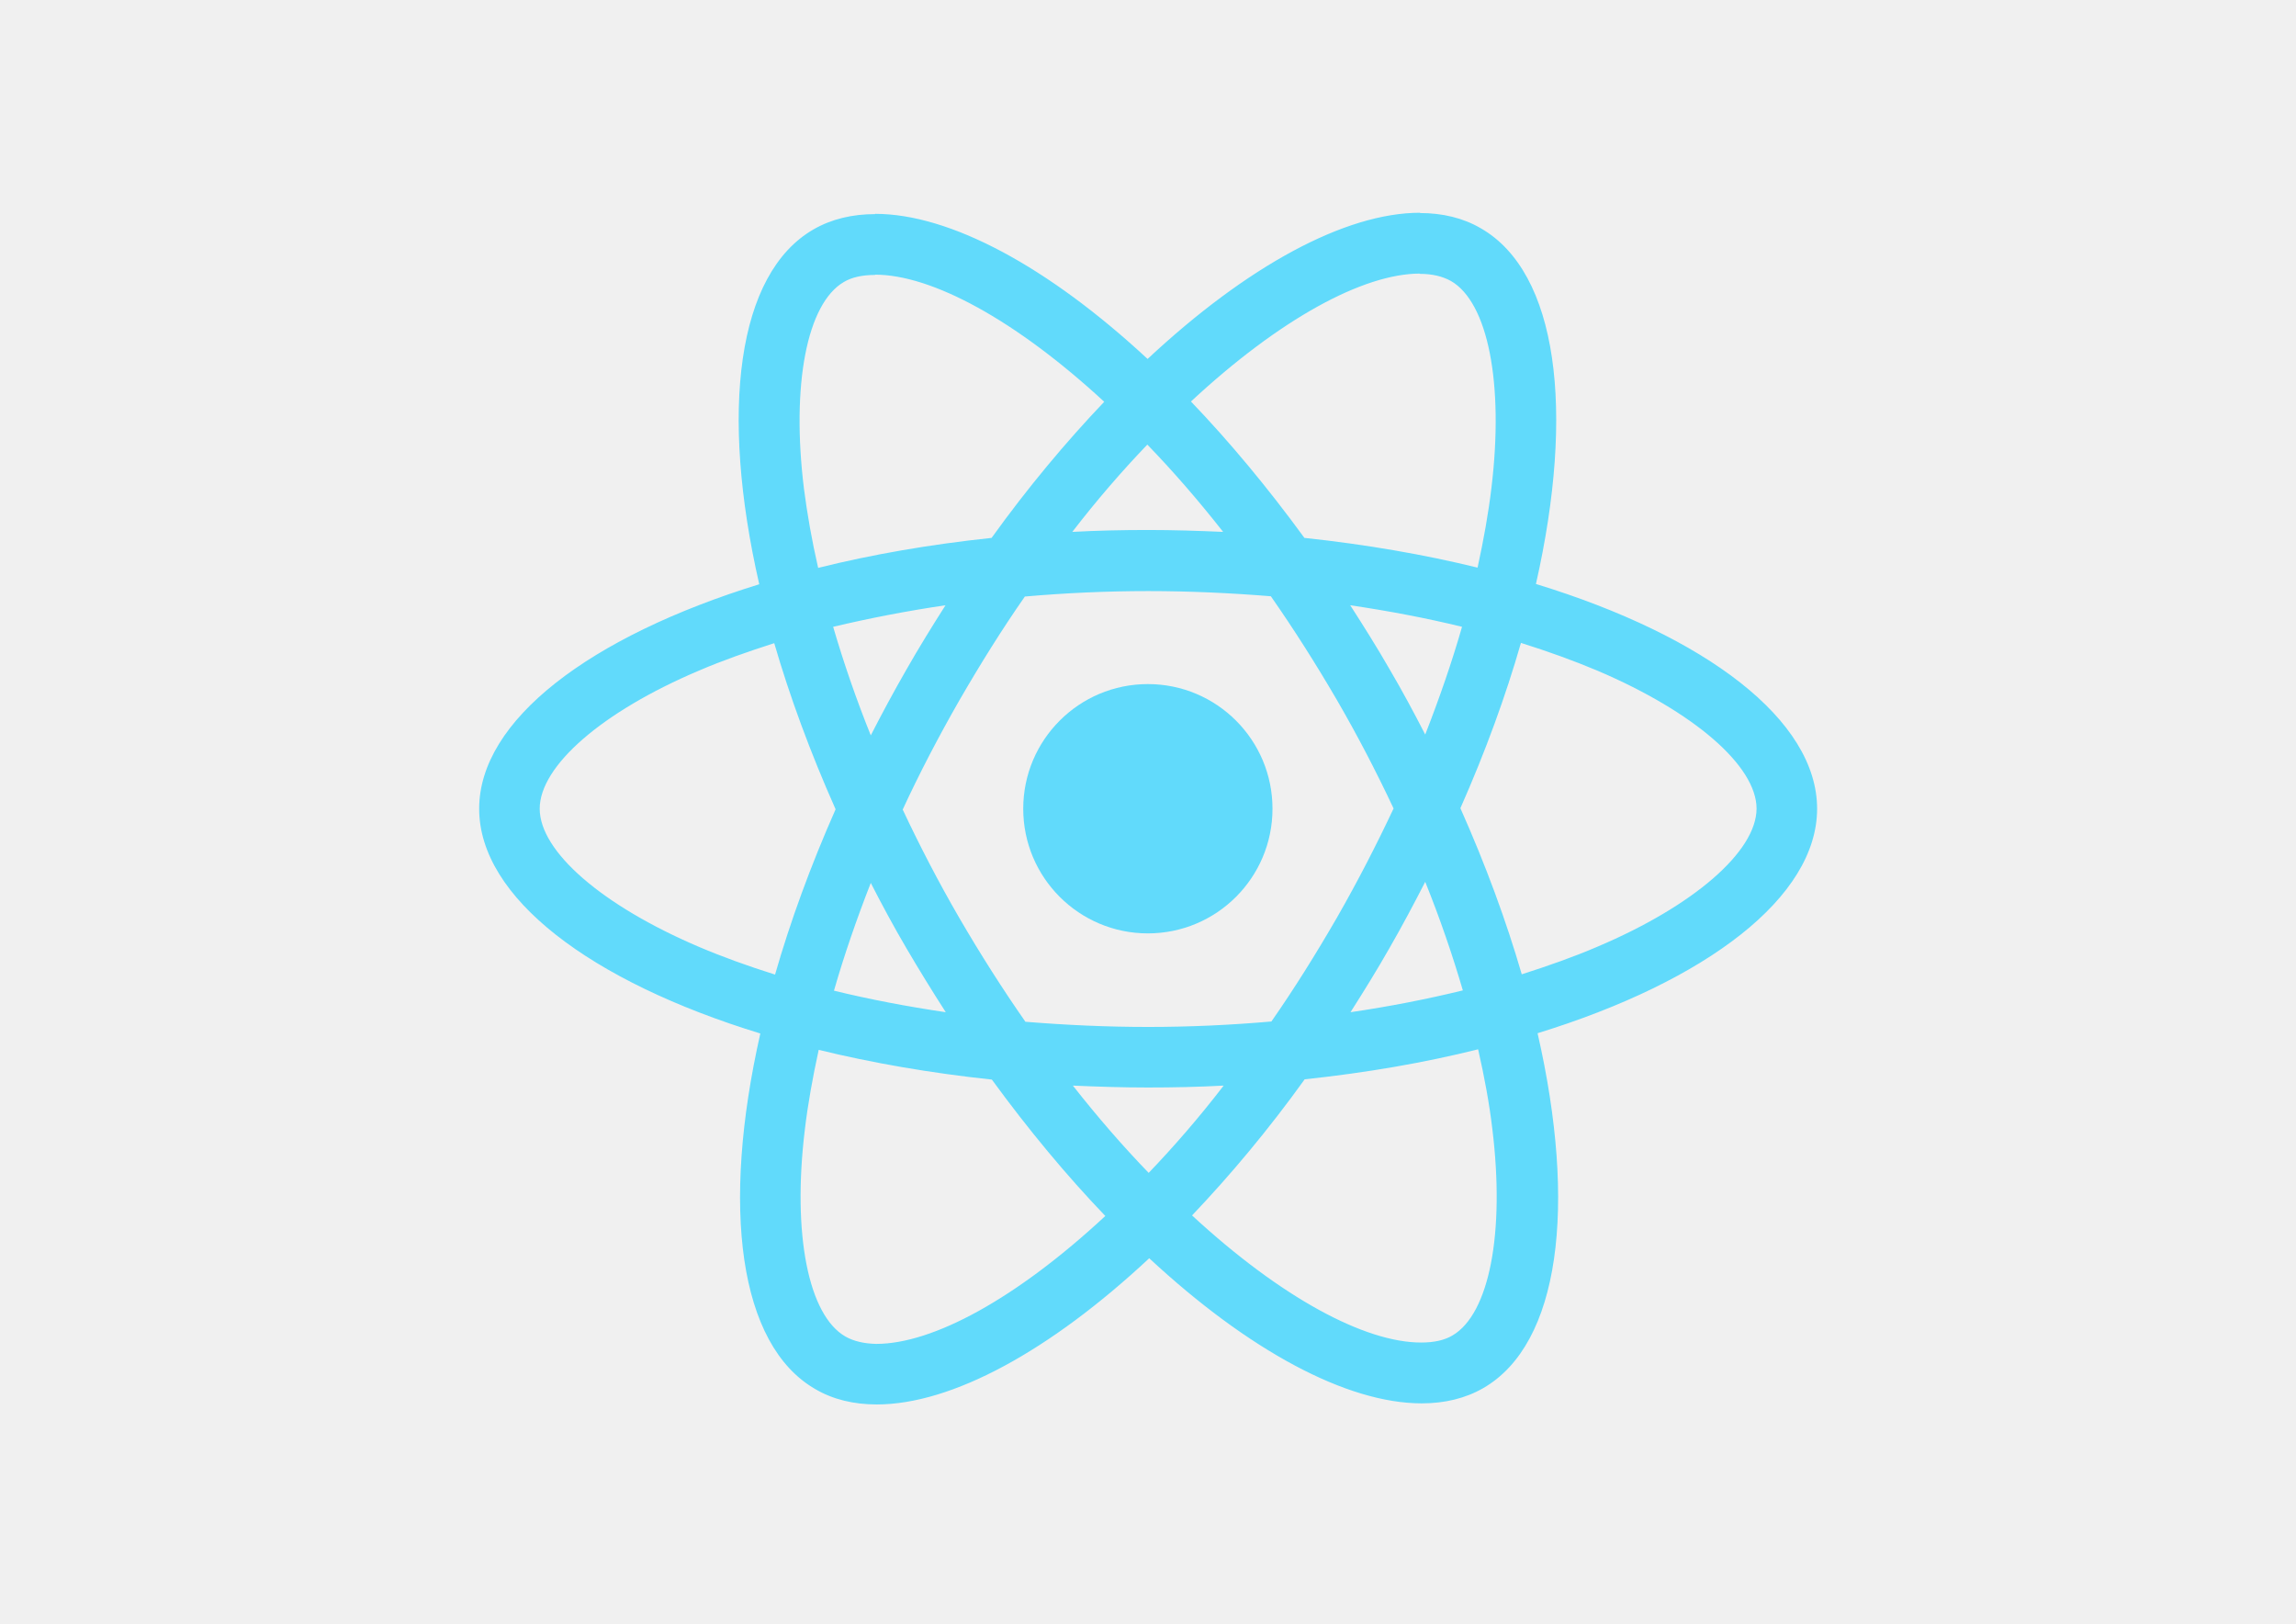
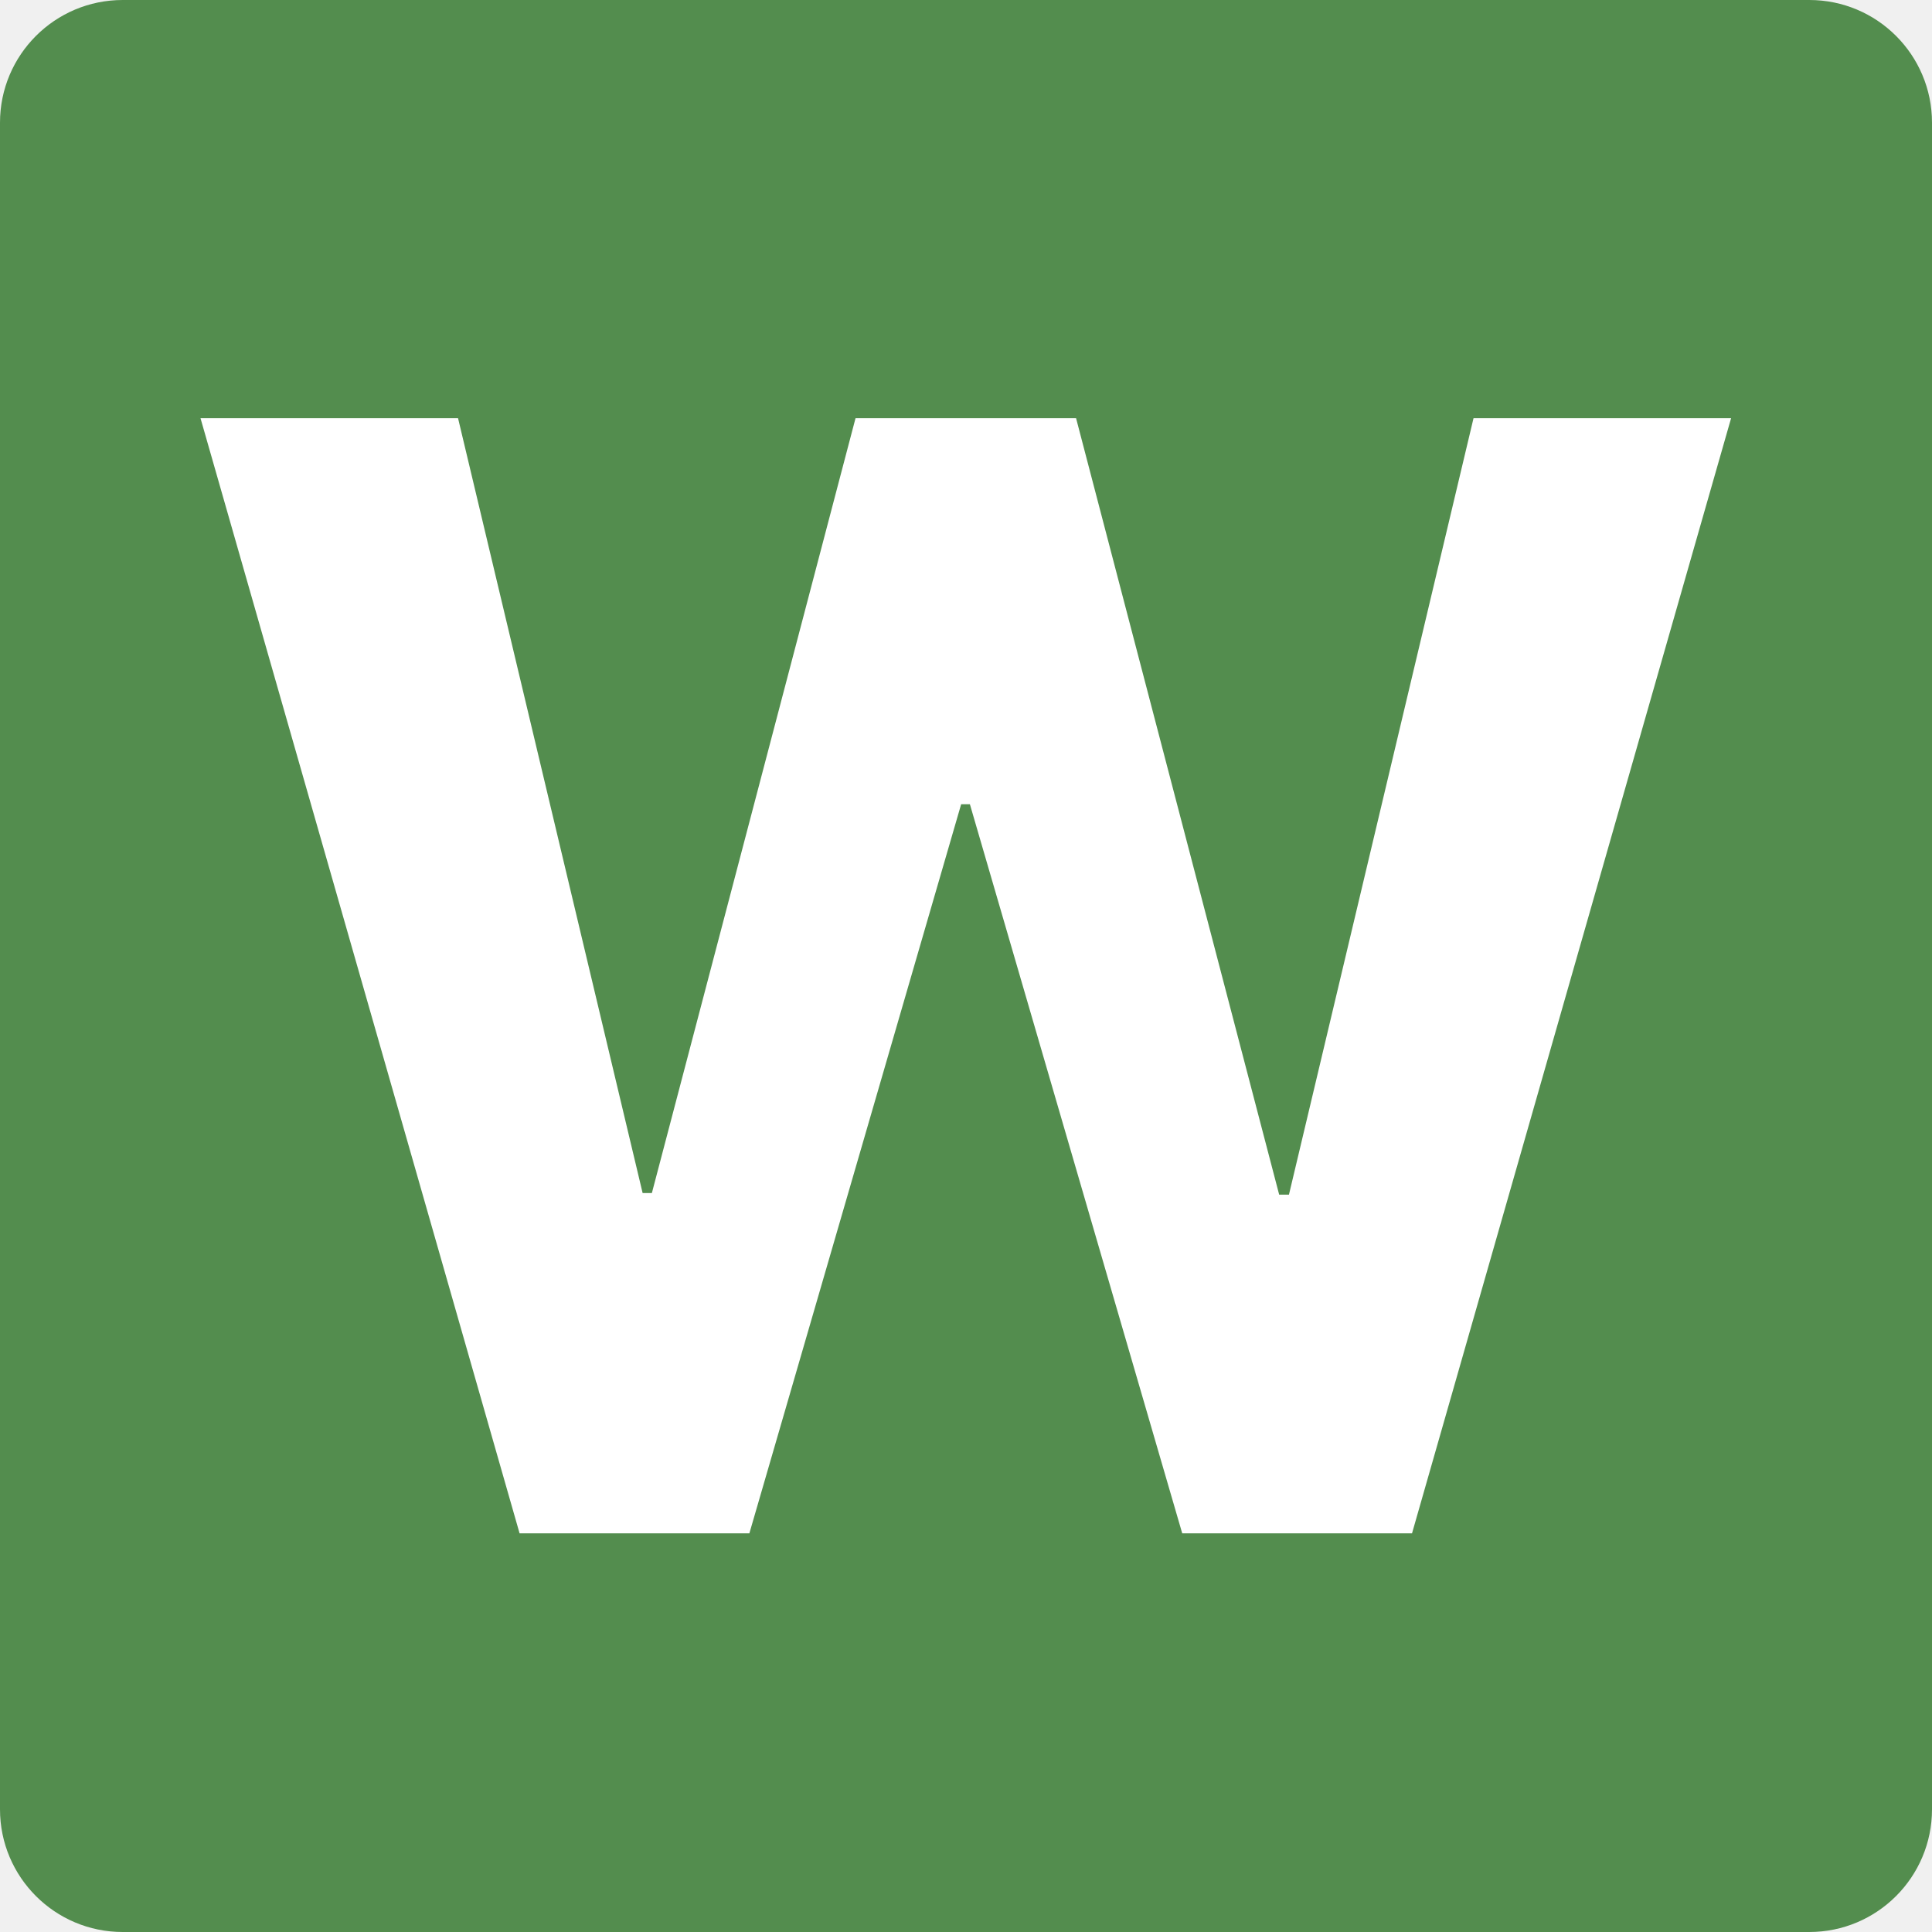
- <svg xmlns="http://www.w3.org/2000/svg" viewBox="0 0 841.9 595.3">
-   <g fill="#61DAFB">
-     <path d="M666.3 296.5c0-32.5-40.7-63.3-103.1-82.4 14.4-63.6 8-114.2-20.2-130.4-6.5-3.8-14.1-5.6-22.4-5.6v22.3c4.6 0 8.3.9 11.4 2.6 13.6 7.8 19.5 37.5 14.9 75.7-1.1 9.4-2.9 19.3-5.1 29.4-19.6-4.8-41-8.5-63.5-10.9-13.5-18.5-27.5-35.3-41.6-50 32.6-30.3 63.2-46.9 84-46.9V78c-27.5 0-63.5 19.6-99.9 53.6-36.4-33.8-72.4-53.2-99.9-53.2v22.3c20.7 0 51.4 16.5 84 46.6-14 14.7-28 31.4-41.3 49.9-22.6 2.4-44 6.1-63.6 11-2.3-10-4-19.7-5.2-29-4.7-38.2 1.1-67.9 14.6-75.8 3-1.8 6.9-2.6 11.5-2.6V78.5c-8.4 0-16 1.8-22.6 5.6-28.1 16.2-34.4 66.7-19.9 130.1-62.2 19.2-102.7 49.9-102.7 82.3 0 32.5 40.7 63.3 103.1 82.4-14.4 63.6-8 114.2 20.2 130.4 6.5 3.8 14.1 5.6 22.5 5.6 27.5 0 63.5-19.6 99.9-53.6 36.4 33.8 72.4 53.2 99.9 53.2 8.4 0 16-1.8 22.6-5.6 28.1-16.2 34.4-66.7 19.9-130.1 62-19.1 102.5-49.9 102.5-82.3zm-130.2-66.7c-3.7 12.9-8.3 26.2-13.5 39.5-4.1-8-8.4-16-13.1-24-4.6-8-9.5-15.8-14.4-23.4 14.2 2.1 27.9 4.7 41 7.9zm-45.8 106.5c-7.8 13.5-15.8 26.3-24.1 38.2-14.9 1.3-30 2-45.2 2-15.1 0-30.2-.7-45-1.9-8.3-11.9-16.4-24.6-24.2-38-7.6-13.1-14.5-26.4-20.8-39.8 6.2-13.4 13.2-26.8 20.7-39.9 7.8-13.5 15.8-26.3 24.1-38.2 14.9-1.3 30-2 45.2-2 15.1 0 30.2.7 45 1.9 8.3 11.9 16.4 24.6 24.2 38 7.6 13.1 14.5 26.4 20.8 39.8-6.3 13.4-13.2 26.8-20.7 39.9zm32.3-13c5.4 13.4 10 26.8 13.8 39.8-13.1 3.2-26.9 5.9-41.2 8 4.9-7.7 9.8-15.6 14.4-23.7 4.6-8 8.9-16.1 13-24.1zM421.2 430c-9.3-9.6-18.6-20.3-27.8-32 9 .4 18.2.7 27.5.7 9.4 0 18.7-.2 27.8-.7-9 11.7-18.3 22.4-27.5 32zm-74.4-58.9c-14.2-2.1-27.9-4.7-41-7.9 3.7-12.9 8.3-26.2 13.5-39.5 4.1 8 8.4 16 13.1 24 4.7 8 9.5 15.8 14.4 23.4zM420.7 163c9.3 9.6 18.6 20.3 27.8 32-9-.4-18.2-.7-27.5-.7-9.4 0-18.7.2-27.8.7 9-11.7 18.3-22.4 27.5-32zm-74 58.9c-4.9 7.7-9.8 15.6-14.4 23.7-4.6 8-8.9 16-13 24-5.4-13.4-10-26.8-13.8-39.8 13.1-3.1 26.9-5.8 41.2-7.9zm-90.5 125.2c-35.4-15.1-58.3-34.9-58.3-50.6 0-15.7 22.9-35.6 58.3-50.6 8.6-3.7 18-7 27.7-10.1 5.7 19.6 13.2 40 22.5 60.9-9.2 20.8-16.6 41.1-22.2 60.6-9.9-3.1-19.3-6.5-28-10.2zM310 490c-13.6-7.8-19.5-37.5-14.9-75.7 1.1-9.4 2.9-19.3 5.1-29.4 19.6 4.8 41 8.5 63.5 10.9 13.5 18.5 27.5 35.3 41.6 50-32.6 30.3-63.2 46.9-84 46.9-4.5-.1-8.3-1-11.3-2.7zm237.2-76.2c4.7 38.2-1.1 67.9-14.6 75.8-3 1.8-6.9 2.6-11.5 2.6-20.7 0-51.4-16.5-84-46.6 14-14.7 28-31.4 41.3-49.9 22.6-2.4 44-6.1 63.6-11 2.3 10.1 4.1 19.8 5.2 29.1zm38.5-66.7c-8.6 3.7-18 7-27.7 10.1-5.7-19.6-13.2-40-22.5-60.9 9.2-20.8 16.6-41.1 22.2-60.6 9.9 3.1 19.3 6.5 28.1 10.2 35.4 15.1 58.3 34.9 58.3 50.6-.1 15.7-23 35.6-58.4 50.6zM320.8 78.4z" />
-     <circle cx="420.9" cy="296.5" r="45.7" />
-     <path d="M520.5 78.1z" />
-   </g>
+ <svg xmlns="http://www.w3.org/2000/svg" width="63" height="63" viewBox="0 0 63 63" fill="none">
+   <rect width="63" height="63" rx="4" fill="#538D4E" />
+   <path d="M16.943 50L6.538 13.636H14.936L20.955 38.903H21.257L27.898 13.636H35.089L41.712 38.956H42.031L48.05 13.636H56.449L46.044 50H38.551L31.627 26.225H31.342L24.436 50H16.943Z" fill="white" />
</svg>
